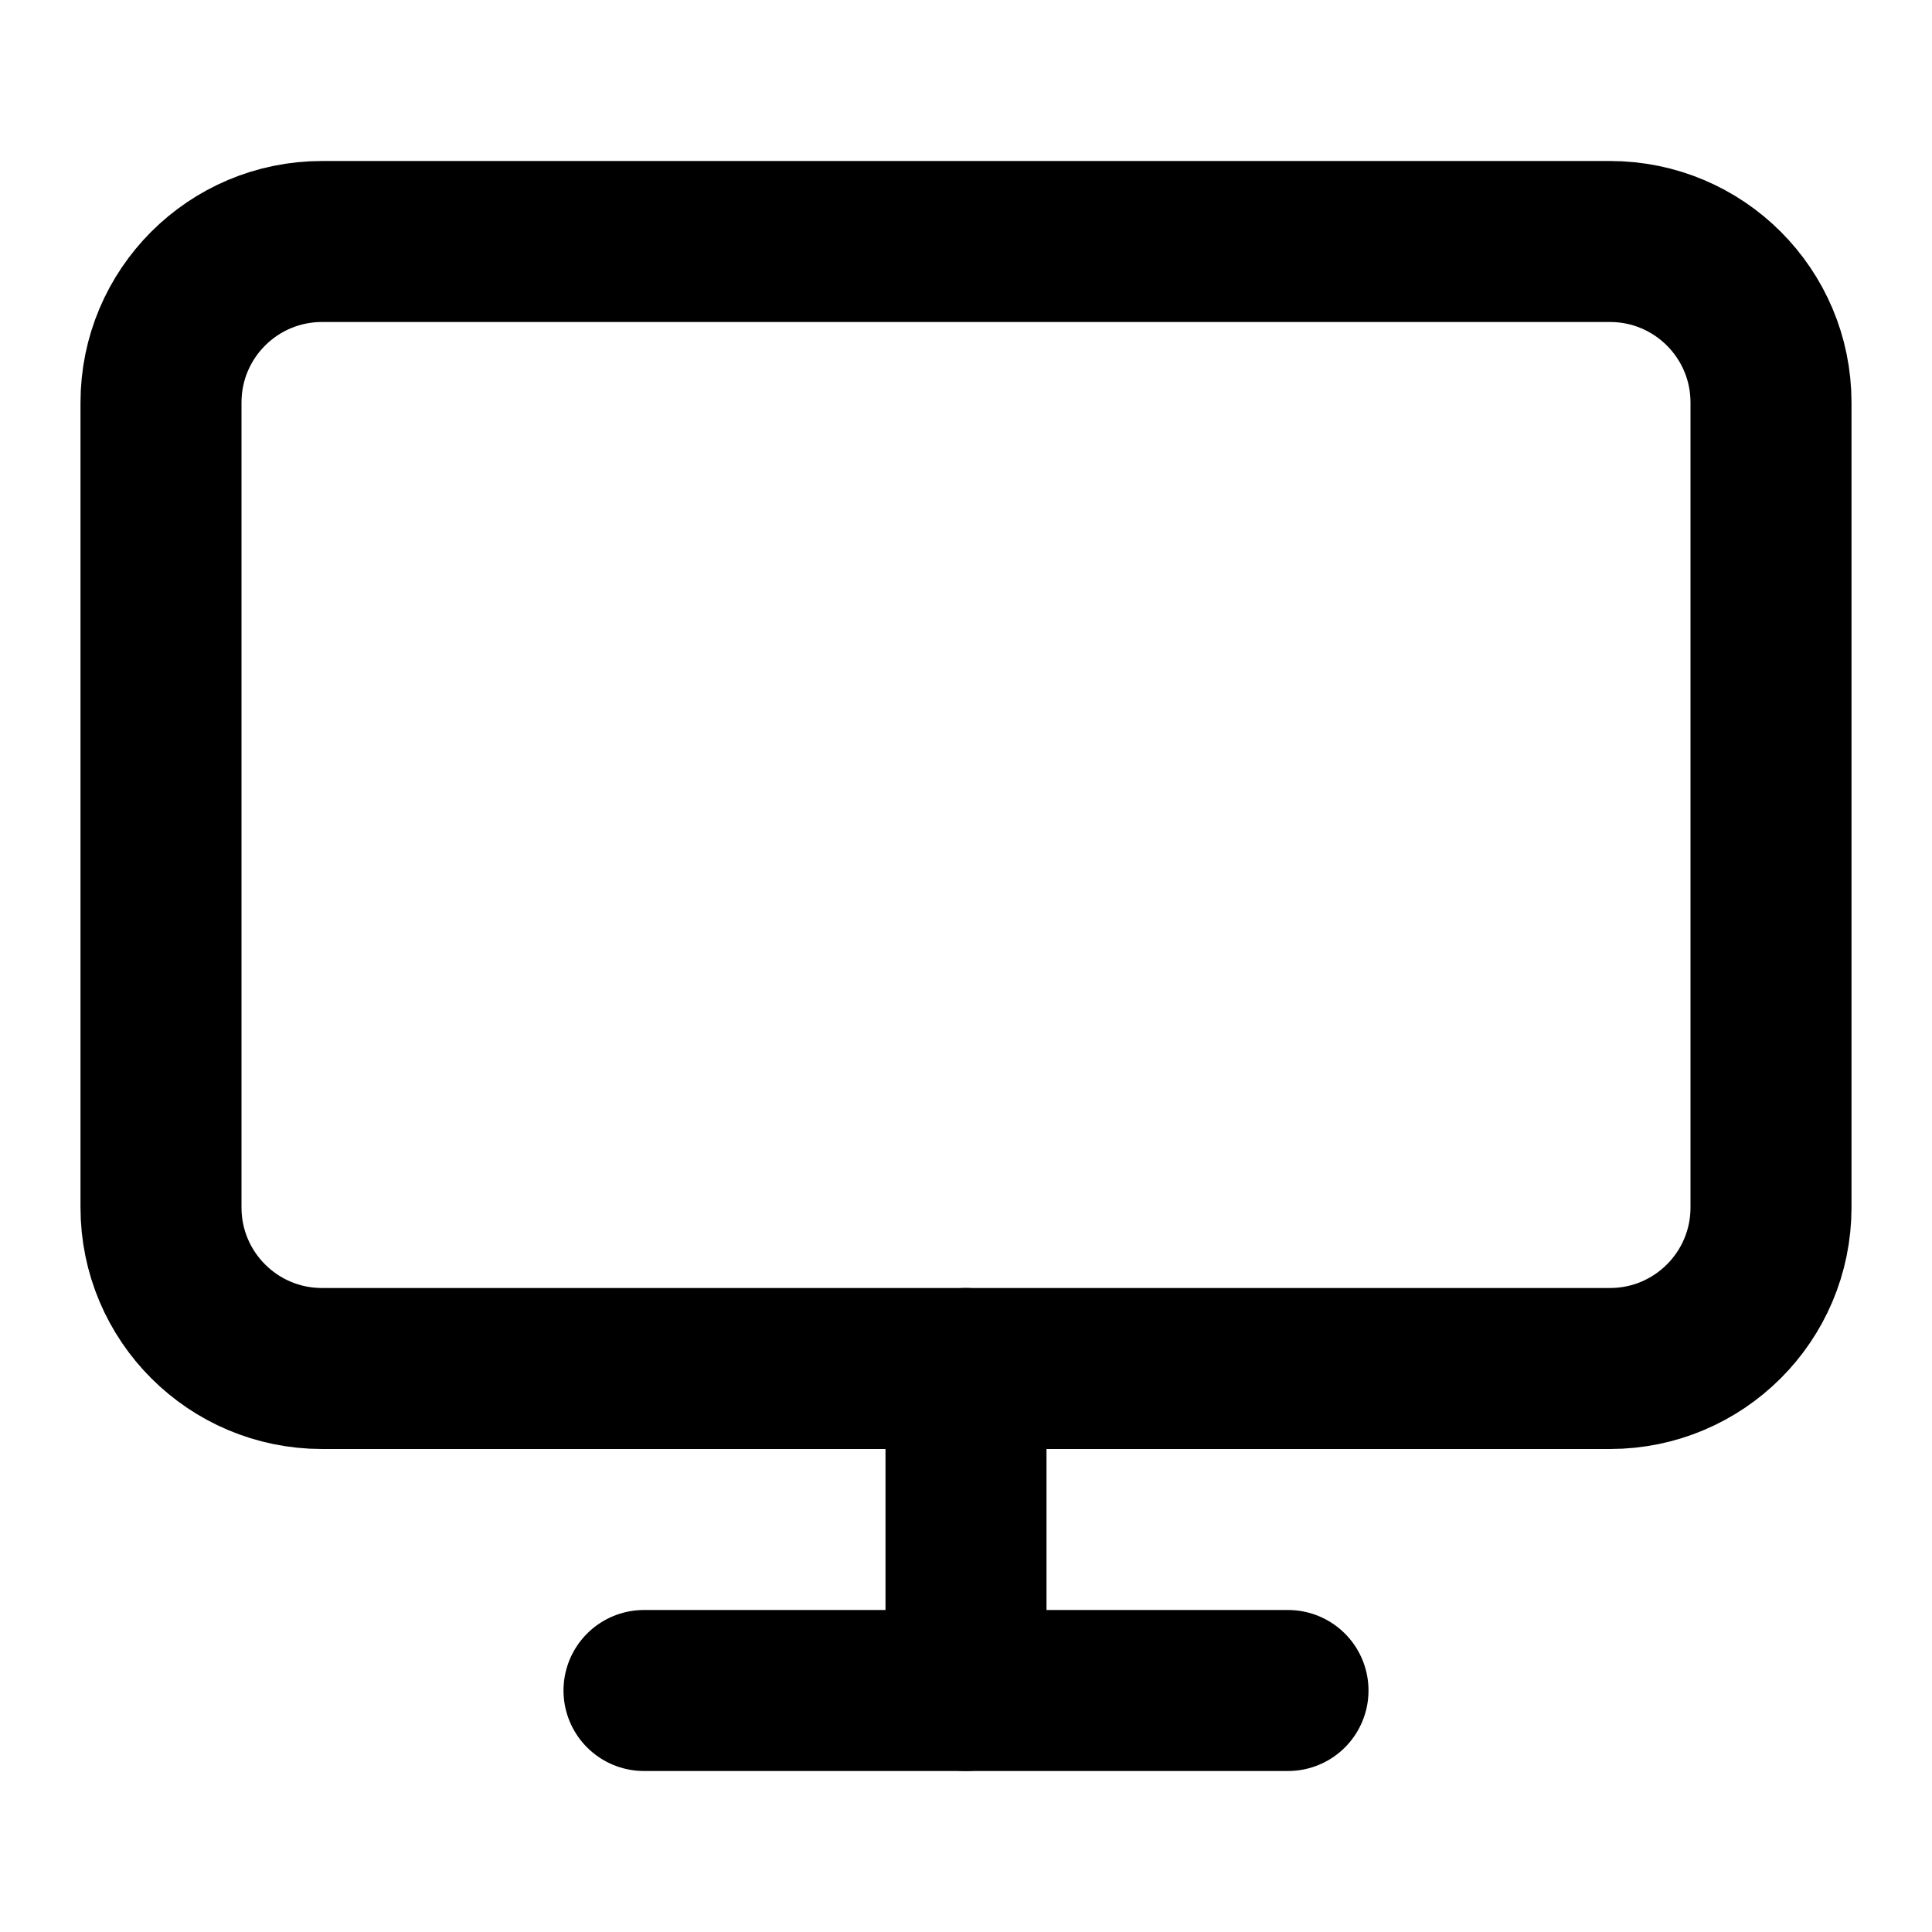
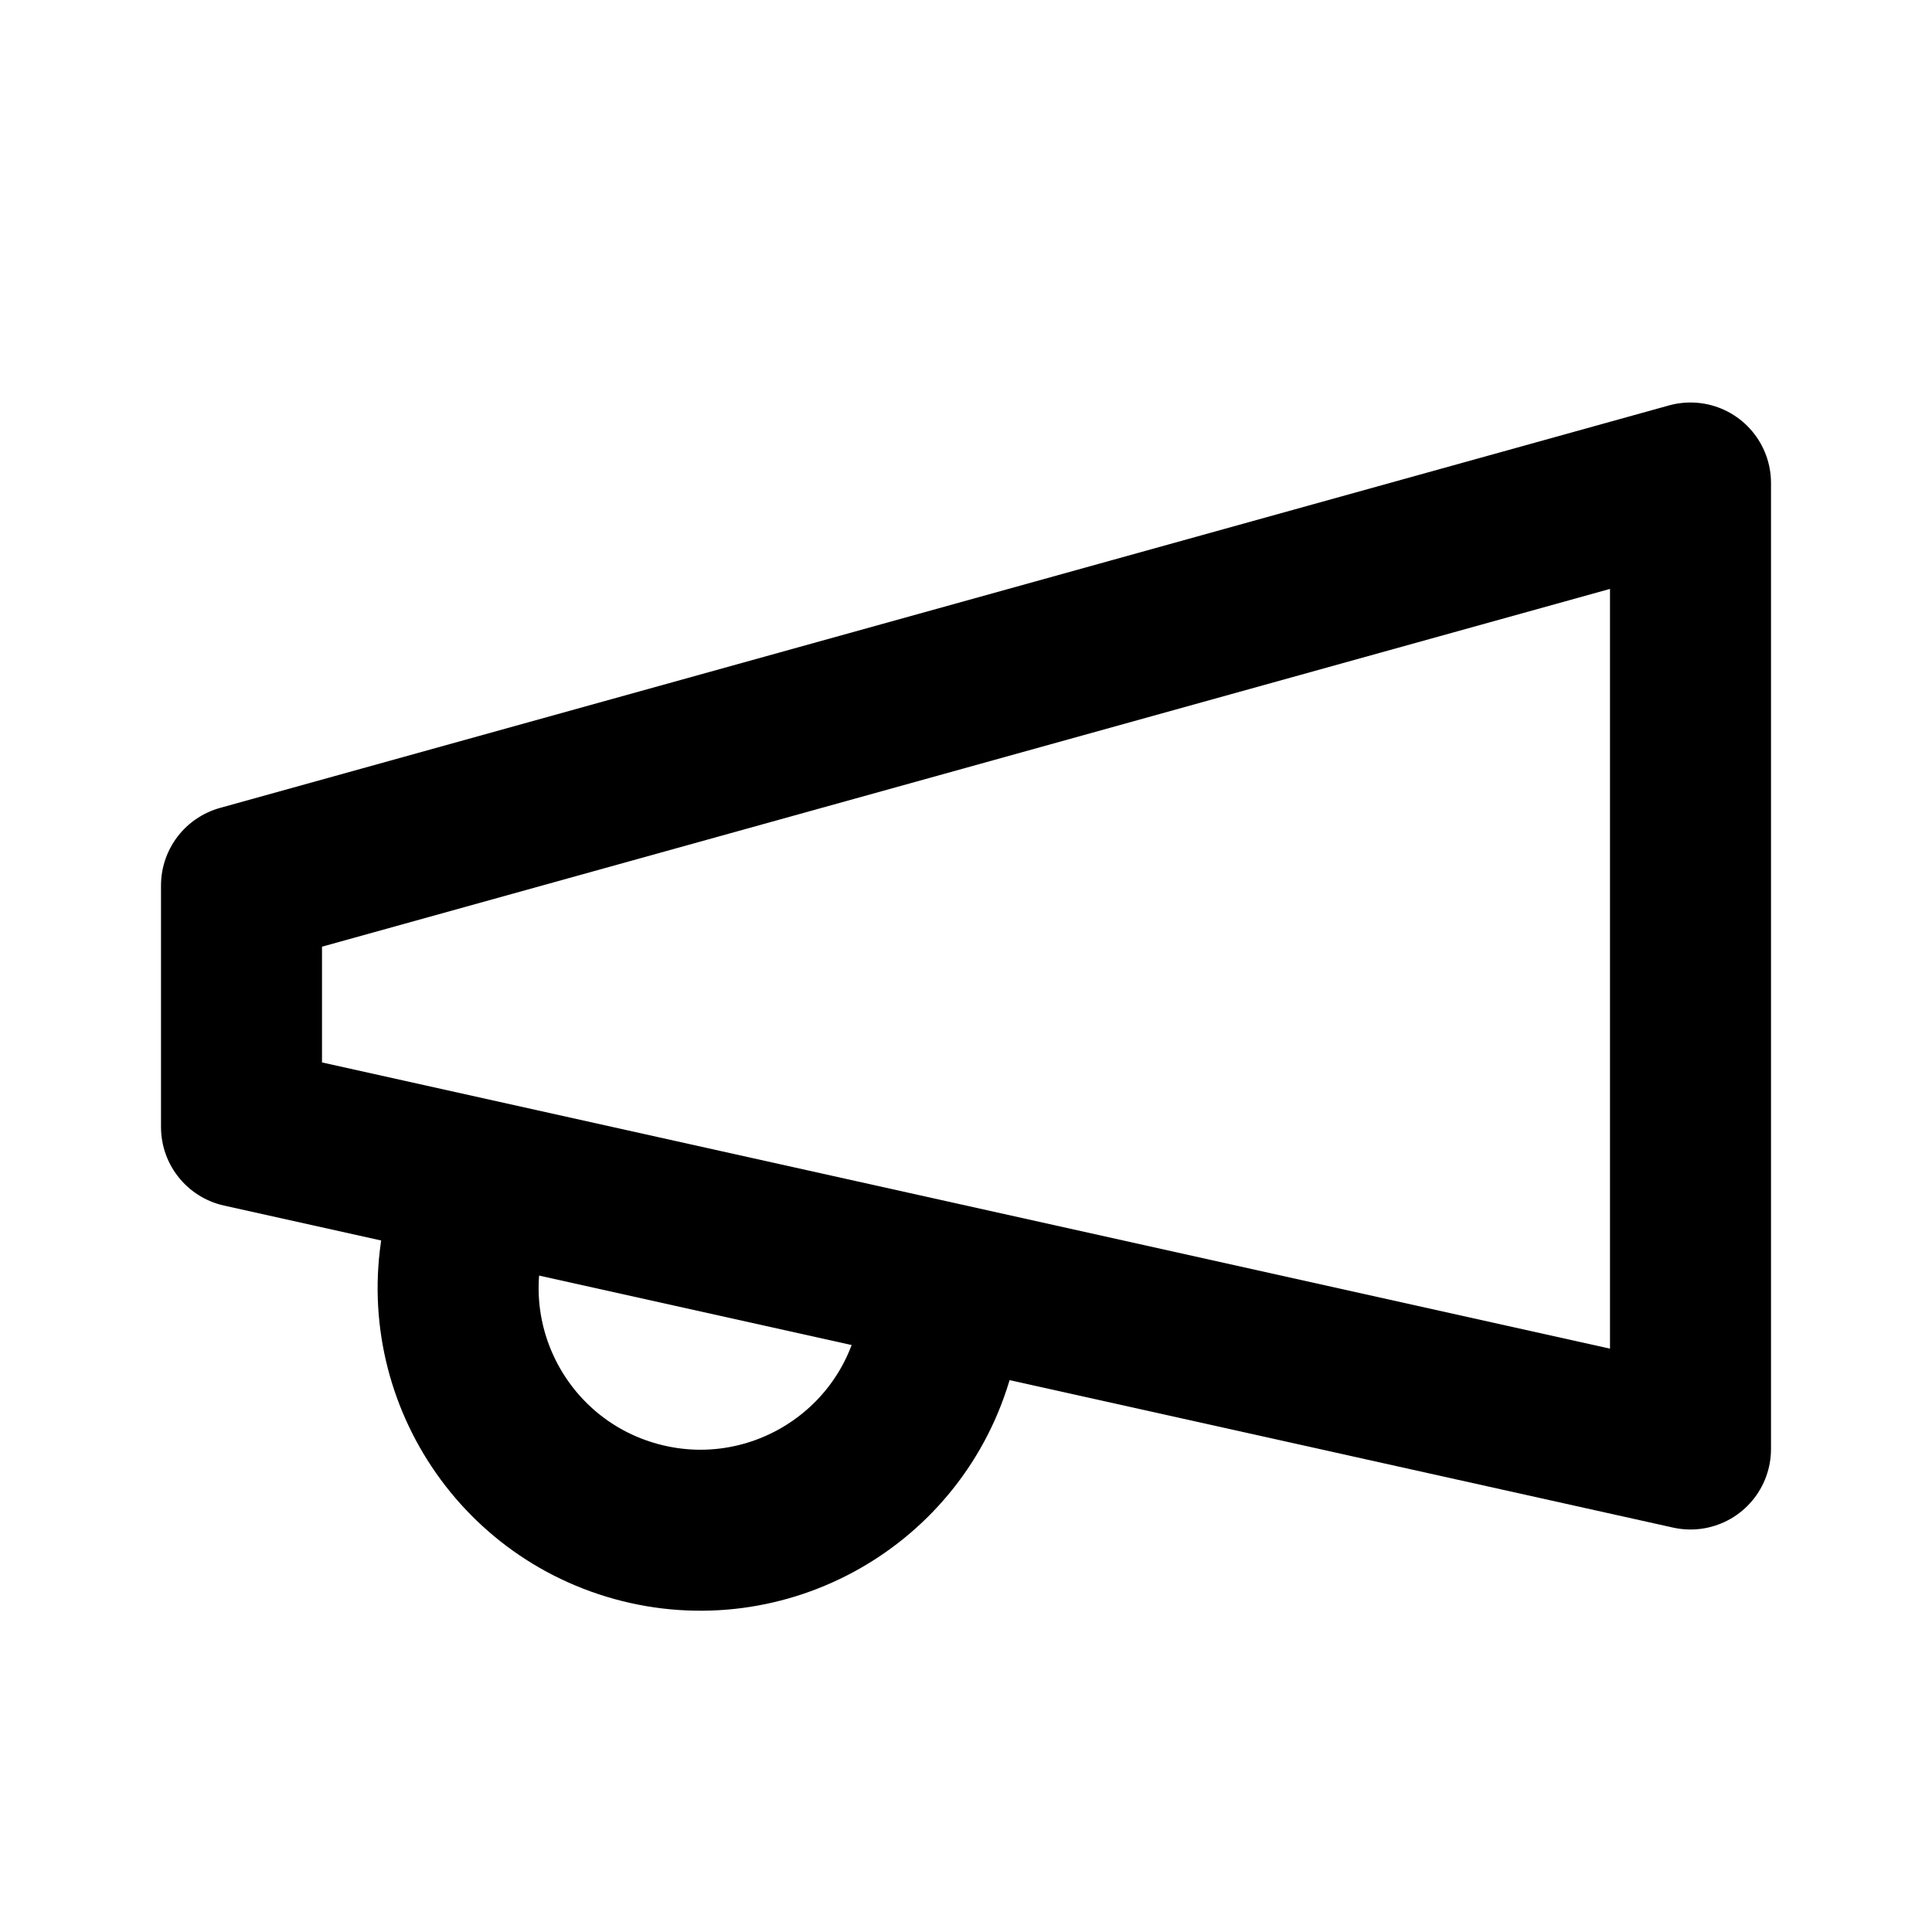
- <svg xmlns="http://www.w3.org/2000/svg" class="lucide lucide-monitor" width="24" height="24" viewBox="0 0 24 24" fill="none" stroke="currentColor" stroke-width="2" stroke-linecap="round" stroke-linejoin="round">
-   <rect width="20" height="14" x="2" y="3" rx="2" />
-   <line x1="8" x2="16" y1="21" y2="21" />
-   <line x1="12" x2="12" y1="17" y2="21" />
+ <svg xmlns="http://www.w3.org/2000/svg" class="lucide lucide-megaphone" width="24" height="24" viewBox="0 0 24 24" fill="none" stroke="currentColor" stroke-width="2" stroke-linecap="round" stroke-linejoin="round">
+   <path d="m3 11 18-5v12L3 14v-3z" />
+   <path d="M11.6 16.8a3 3 0 1 1-5.8-1.6" />
</svg>
